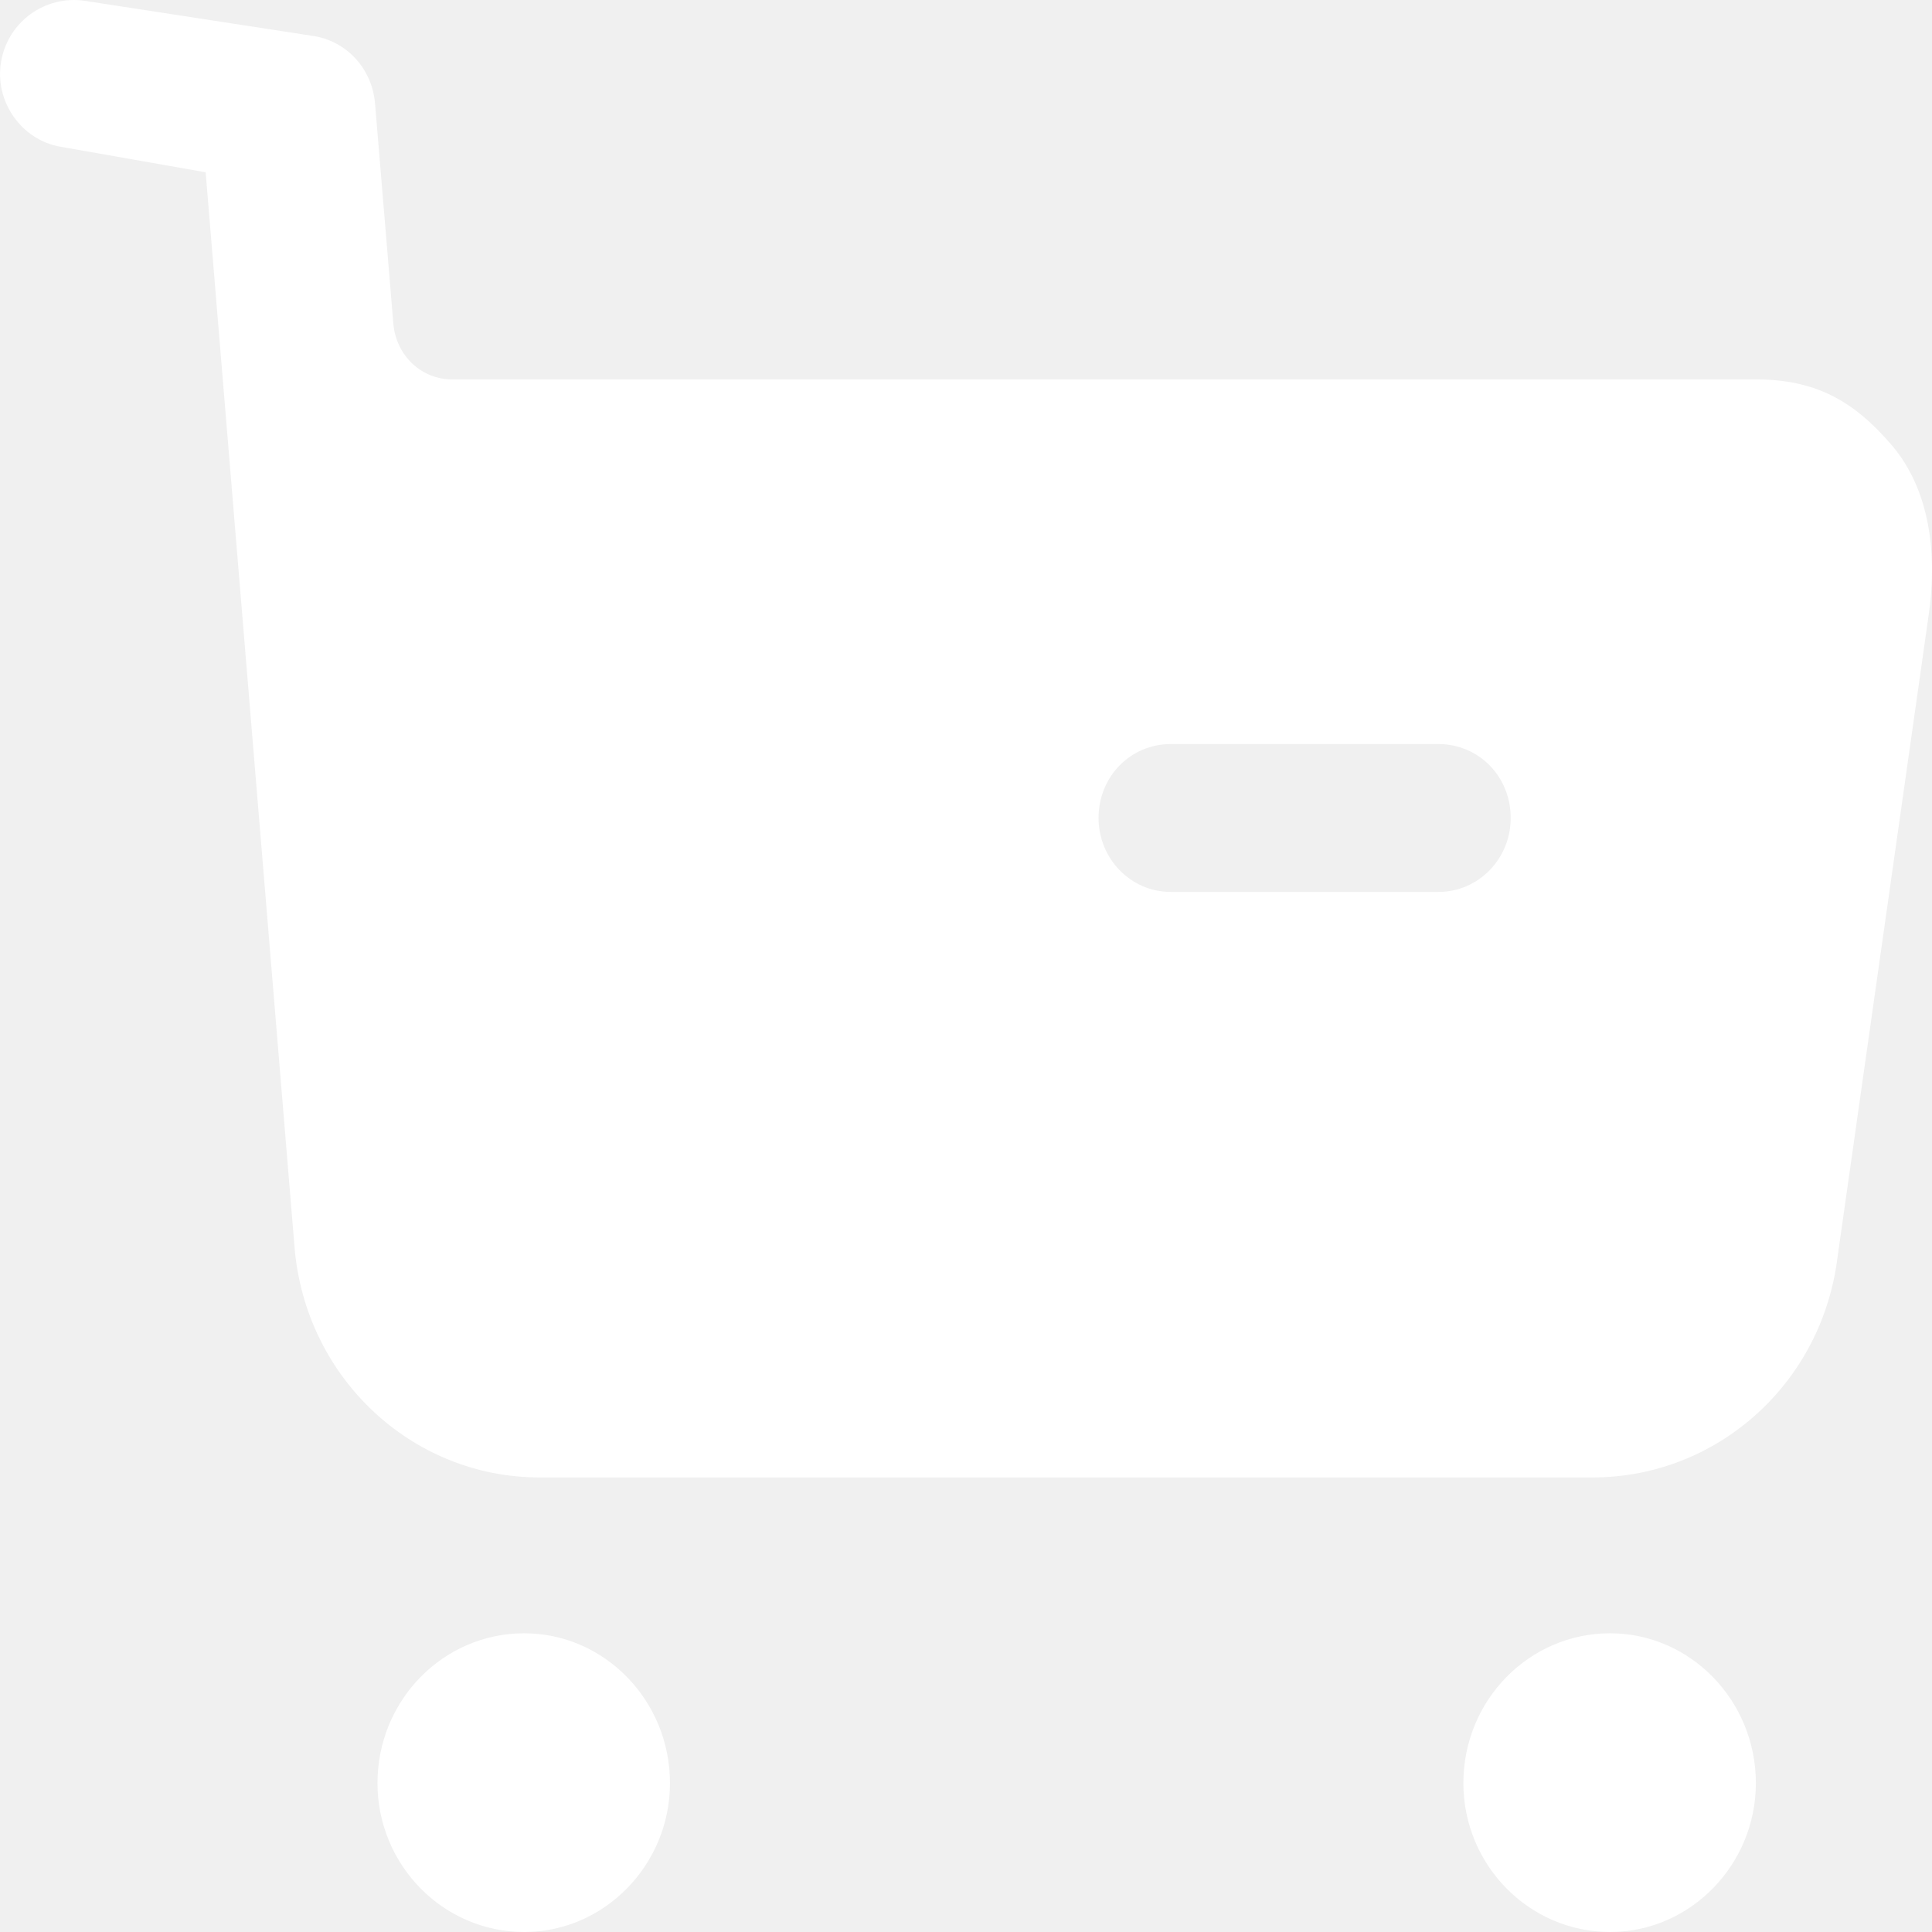
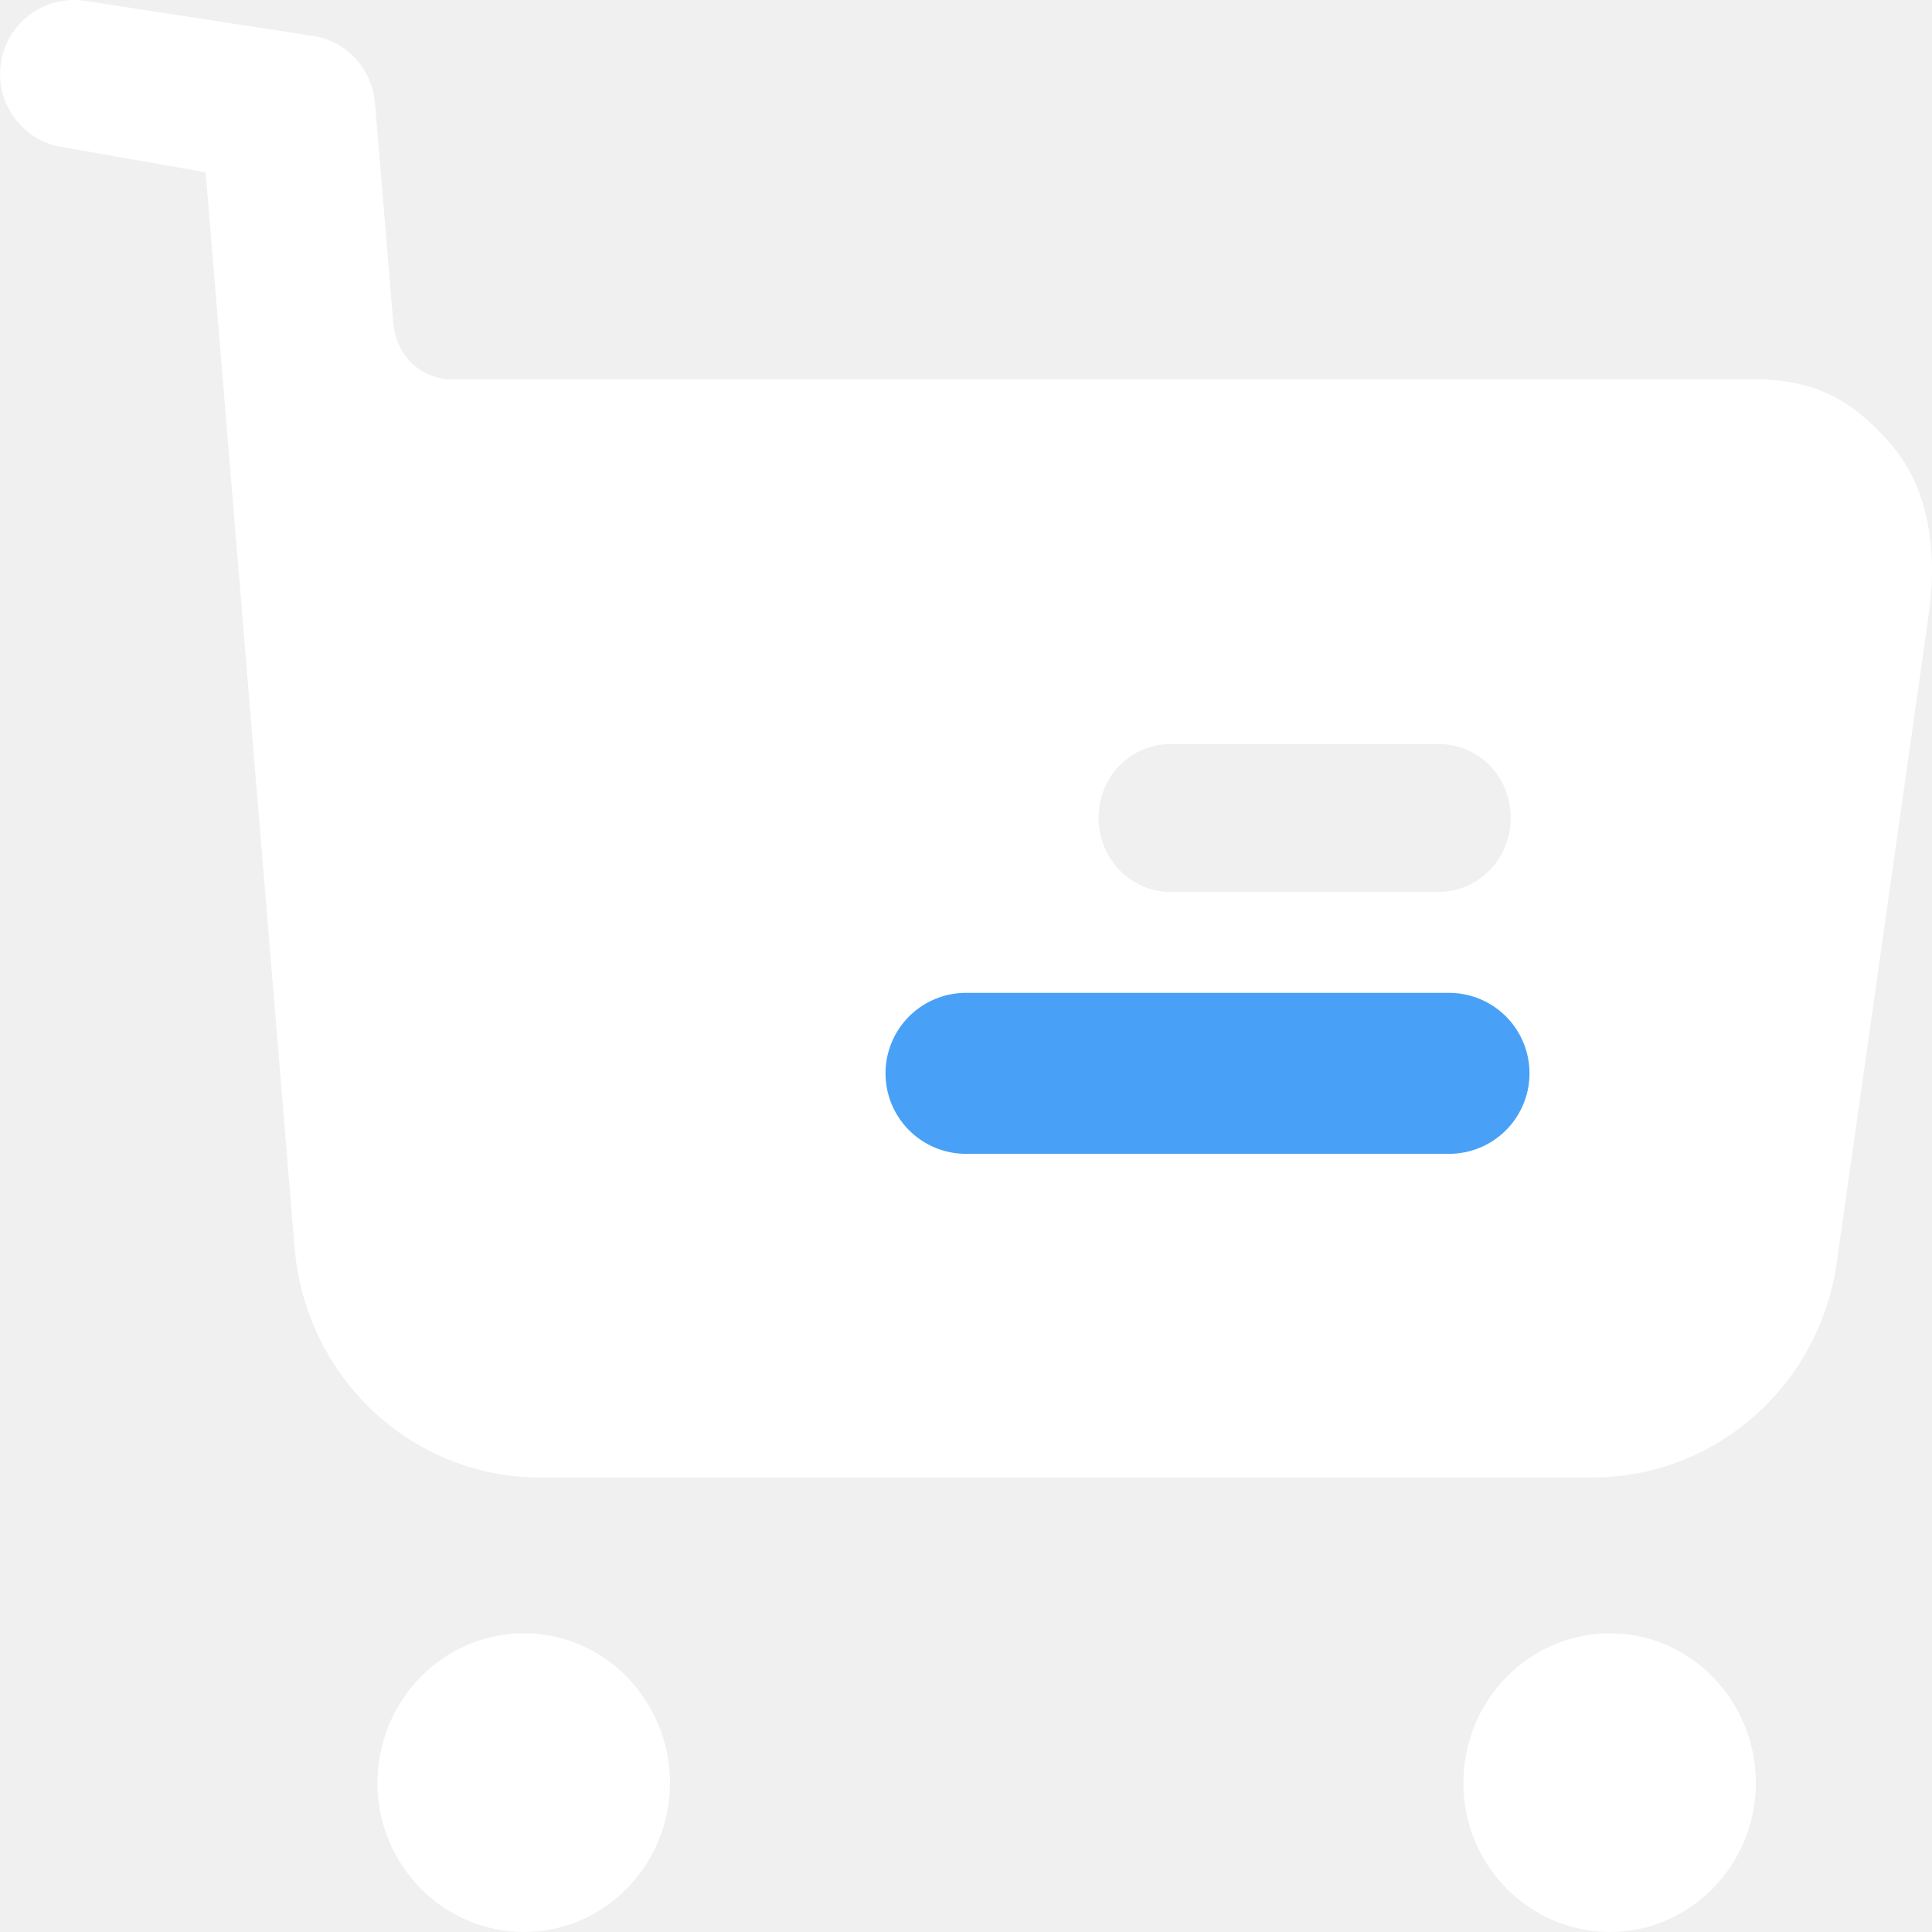
<svg xmlns="http://www.w3.org/2000/svg" width="18" height="18" viewBox="0 0 18 18" fill="none">
  <path fill-rule="evenodd" clip-rule="evenodd" d="M10.909 8.31H13.4C13.778 8.31 14.075 7.998 14.075 7.621C14.075 7.235 13.778 6.932 13.4 6.932H10.909C10.532 6.932 10.235 7.235 10.235 7.621C10.235 7.998 10.532 8.31 10.909 8.31ZM16.359 3.535C16.907 3.535 17.267 3.728 17.627 4.15C17.987 4.573 18.05 5.179 17.969 5.729L17.114 11.754C16.953 12.912 15.981 13.765 14.839 13.765H5.028C3.832 13.765 2.842 12.829 2.744 11.617L1.916 1.605L0.558 1.366C0.199 1.302 -0.053 0.944 0.01 0.576C0.073 0.201 0.423 -0.048 0.792 0.008L2.937 0.338C3.243 0.394 3.467 0.65 3.494 0.962L3.665 3.019C3.692 3.314 3.926 3.535 4.214 3.535H16.359ZM4.884 15.217C4.128 15.217 3.517 15.842 3.517 16.613C3.517 17.375 4.128 18 4.884 18C5.63 18 6.242 17.375 6.242 16.613C6.242 15.842 5.63 15.217 4.884 15.217ZM15.001 15.217C14.245 15.217 13.634 15.842 13.634 16.613C13.634 17.375 14.245 18 15.001 18C15.747 18 16.359 17.375 16.359 16.613C16.359 15.842 15.747 15.217 15.001 15.217Z" fill="white" />
+   <path d="M9 10H12.25H13.5" stroke="#48A1F7" stroke-width="1.5" stroke-linecap="round" />
</svg>
